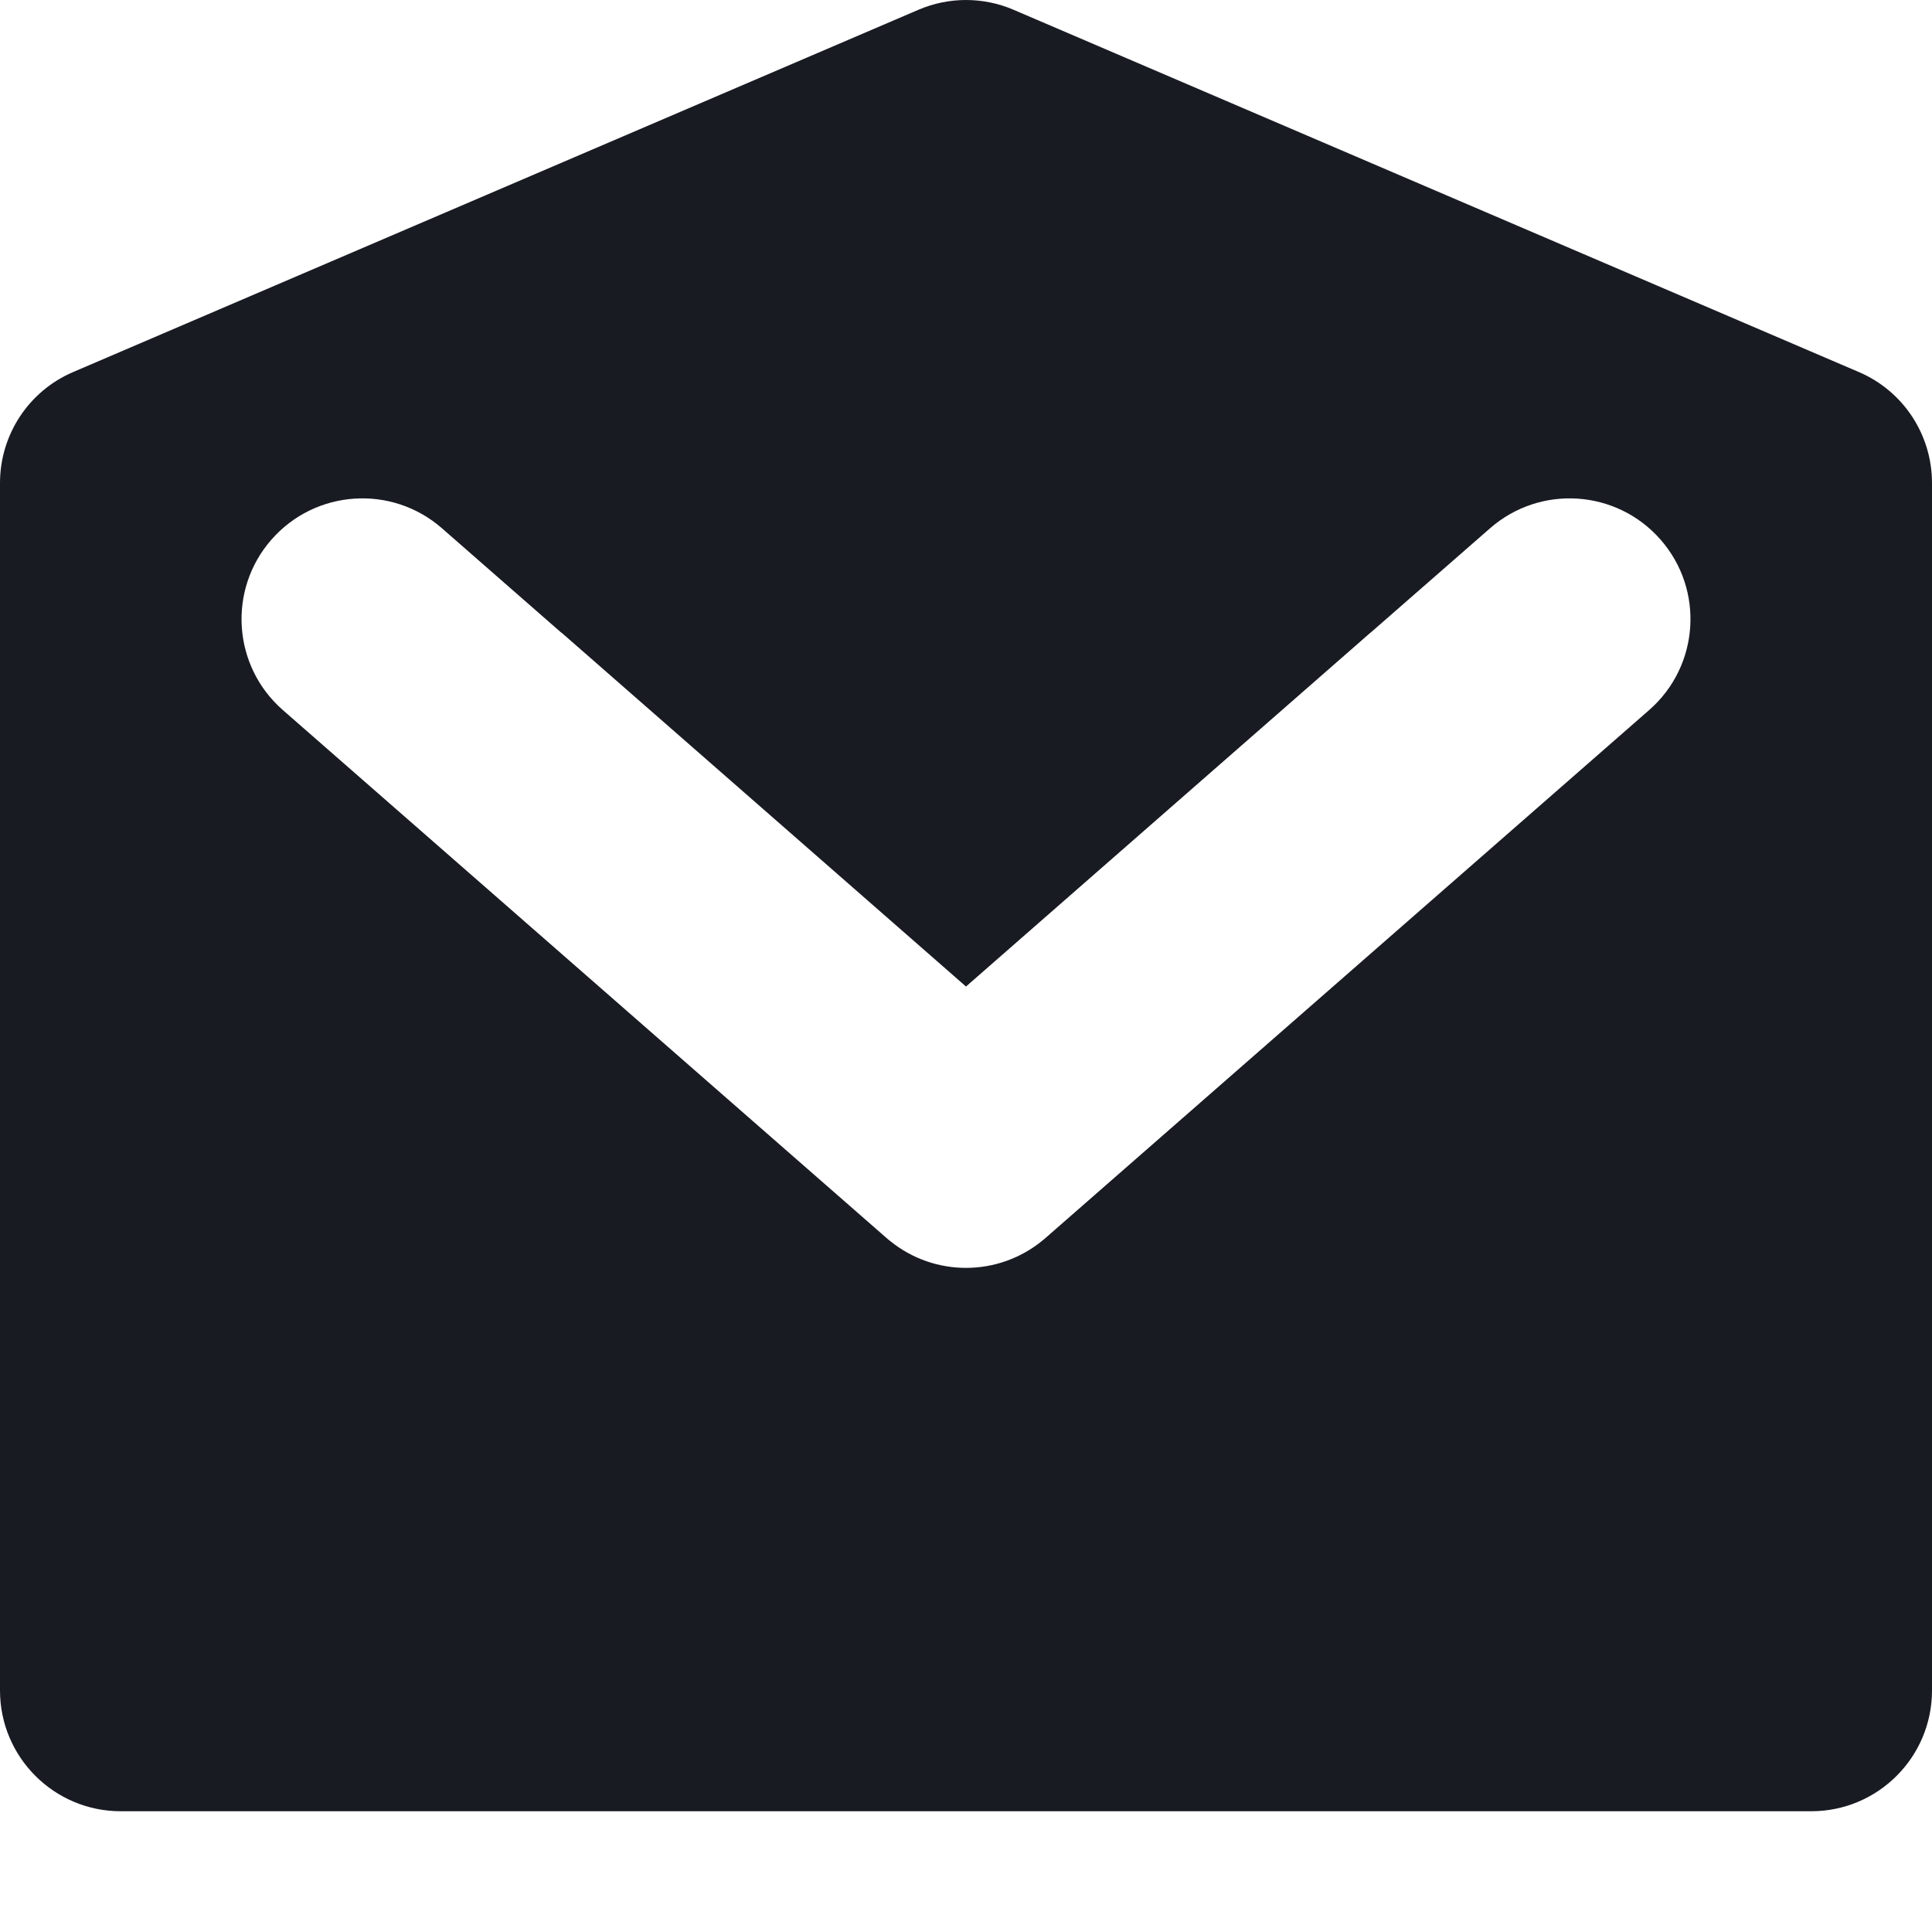
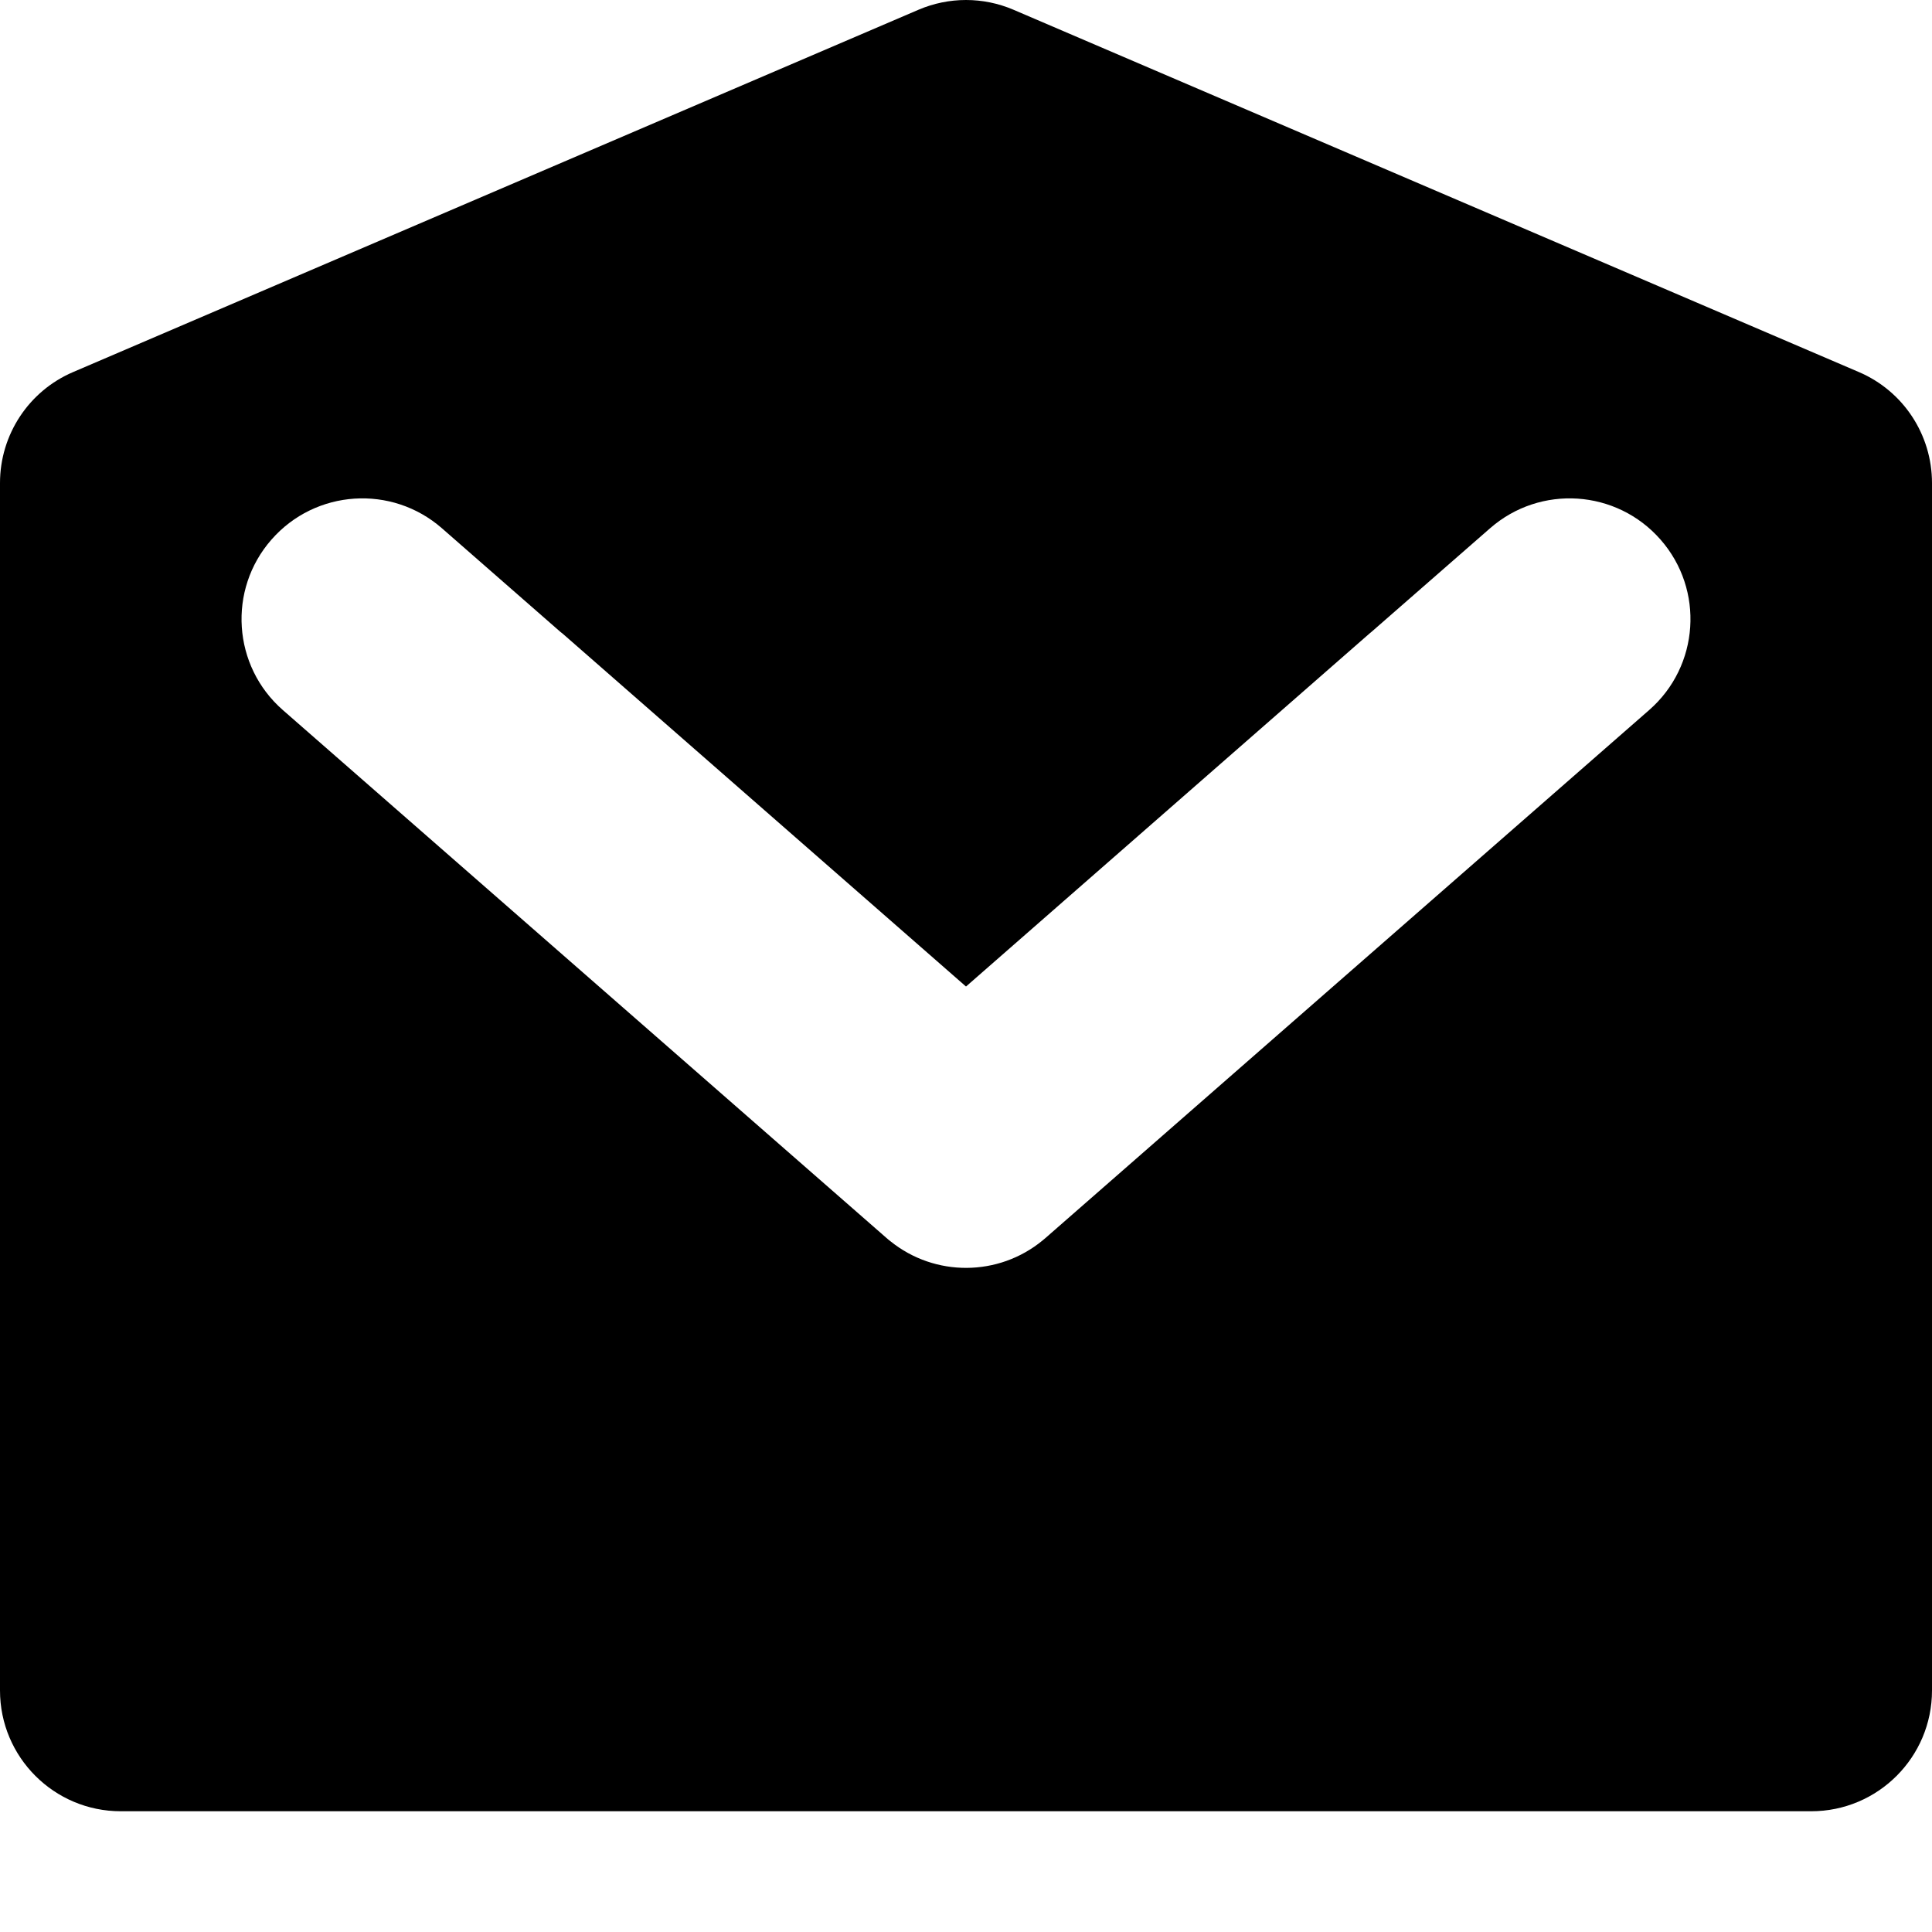
- <svg xmlns="http://www.w3.org/2000/svg" width="16" height="16" viewBox="0 0 16 16" fill="none">
-   <path fill-rule="evenodd" clip-rule="evenodd" d="M7.606 0.081C7.858 -0.027 8.142 -0.027 8.394 0.081L15.394 3.081C15.762 3.238 16 3.6 16 4V14C16 14.552 15.552 15 15 15H1C0.448 15 0 14.552 0 14V4C0 3.6 0.238 3.238 0.606 3.081L7.606 0.081ZM4.659 5.247L4.641 5.233L3.66 4.375C3.244 4.011 2.612 4.053 2.248 4.469C1.884 4.884 1.926 5.516 2.342 5.88L7.341 10.252C7.352 10.262 7.363 10.271 7.375 10.28C7.743 10.576 8.269 10.573 8.634 10.273C8.643 10.266 8.651 10.259 8.659 10.252L13.658 5.88C14.074 5.516 14.116 4.884 13.752 4.469C13.388 4.053 12.756 4.011 12.34 4.375L11.358 5.233L11.341 5.247L8 8.17L4.659 5.247Z" fill="#191B23" />
+ <svg xmlns="http://www.w3.org/2000/svg" width="16" height="16" viewBox="0 0 16 16">
+   <path fill-rule="evenodd" clip-rule="evenodd" d="M7.606 0.081C7.858 -0.027 8.142 -0.027 8.394 0.081L15.394 3.081C15.762 3.238 16 3.6 16 4V14C16 14.552 15.552 15 15 15H1C0.448 15 0 14.552 0 14V4C0 3.6 0.238 3.238 0.606 3.081L7.606 0.081ZM4.659 5.247L4.641 5.233L3.66 4.375C3.244 4.011 2.612 4.053 2.248 4.469C1.884 4.884 1.926 5.516 2.342 5.88L7.341 10.252C7.352 10.262 7.363 10.271 7.375 10.28C7.743 10.576 8.269 10.573 8.634 10.273C8.643 10.266 8.651 10.259 8.659 10.252L13.658 5.88C14.074 5.516 14.116 4.884 13.752 4.469C13.388 4.053 12.756 4.011 12.34 4.375L11.358 5.233L11.341 5.247L8 8.17L4.659 5.247Z" />
</svg>
